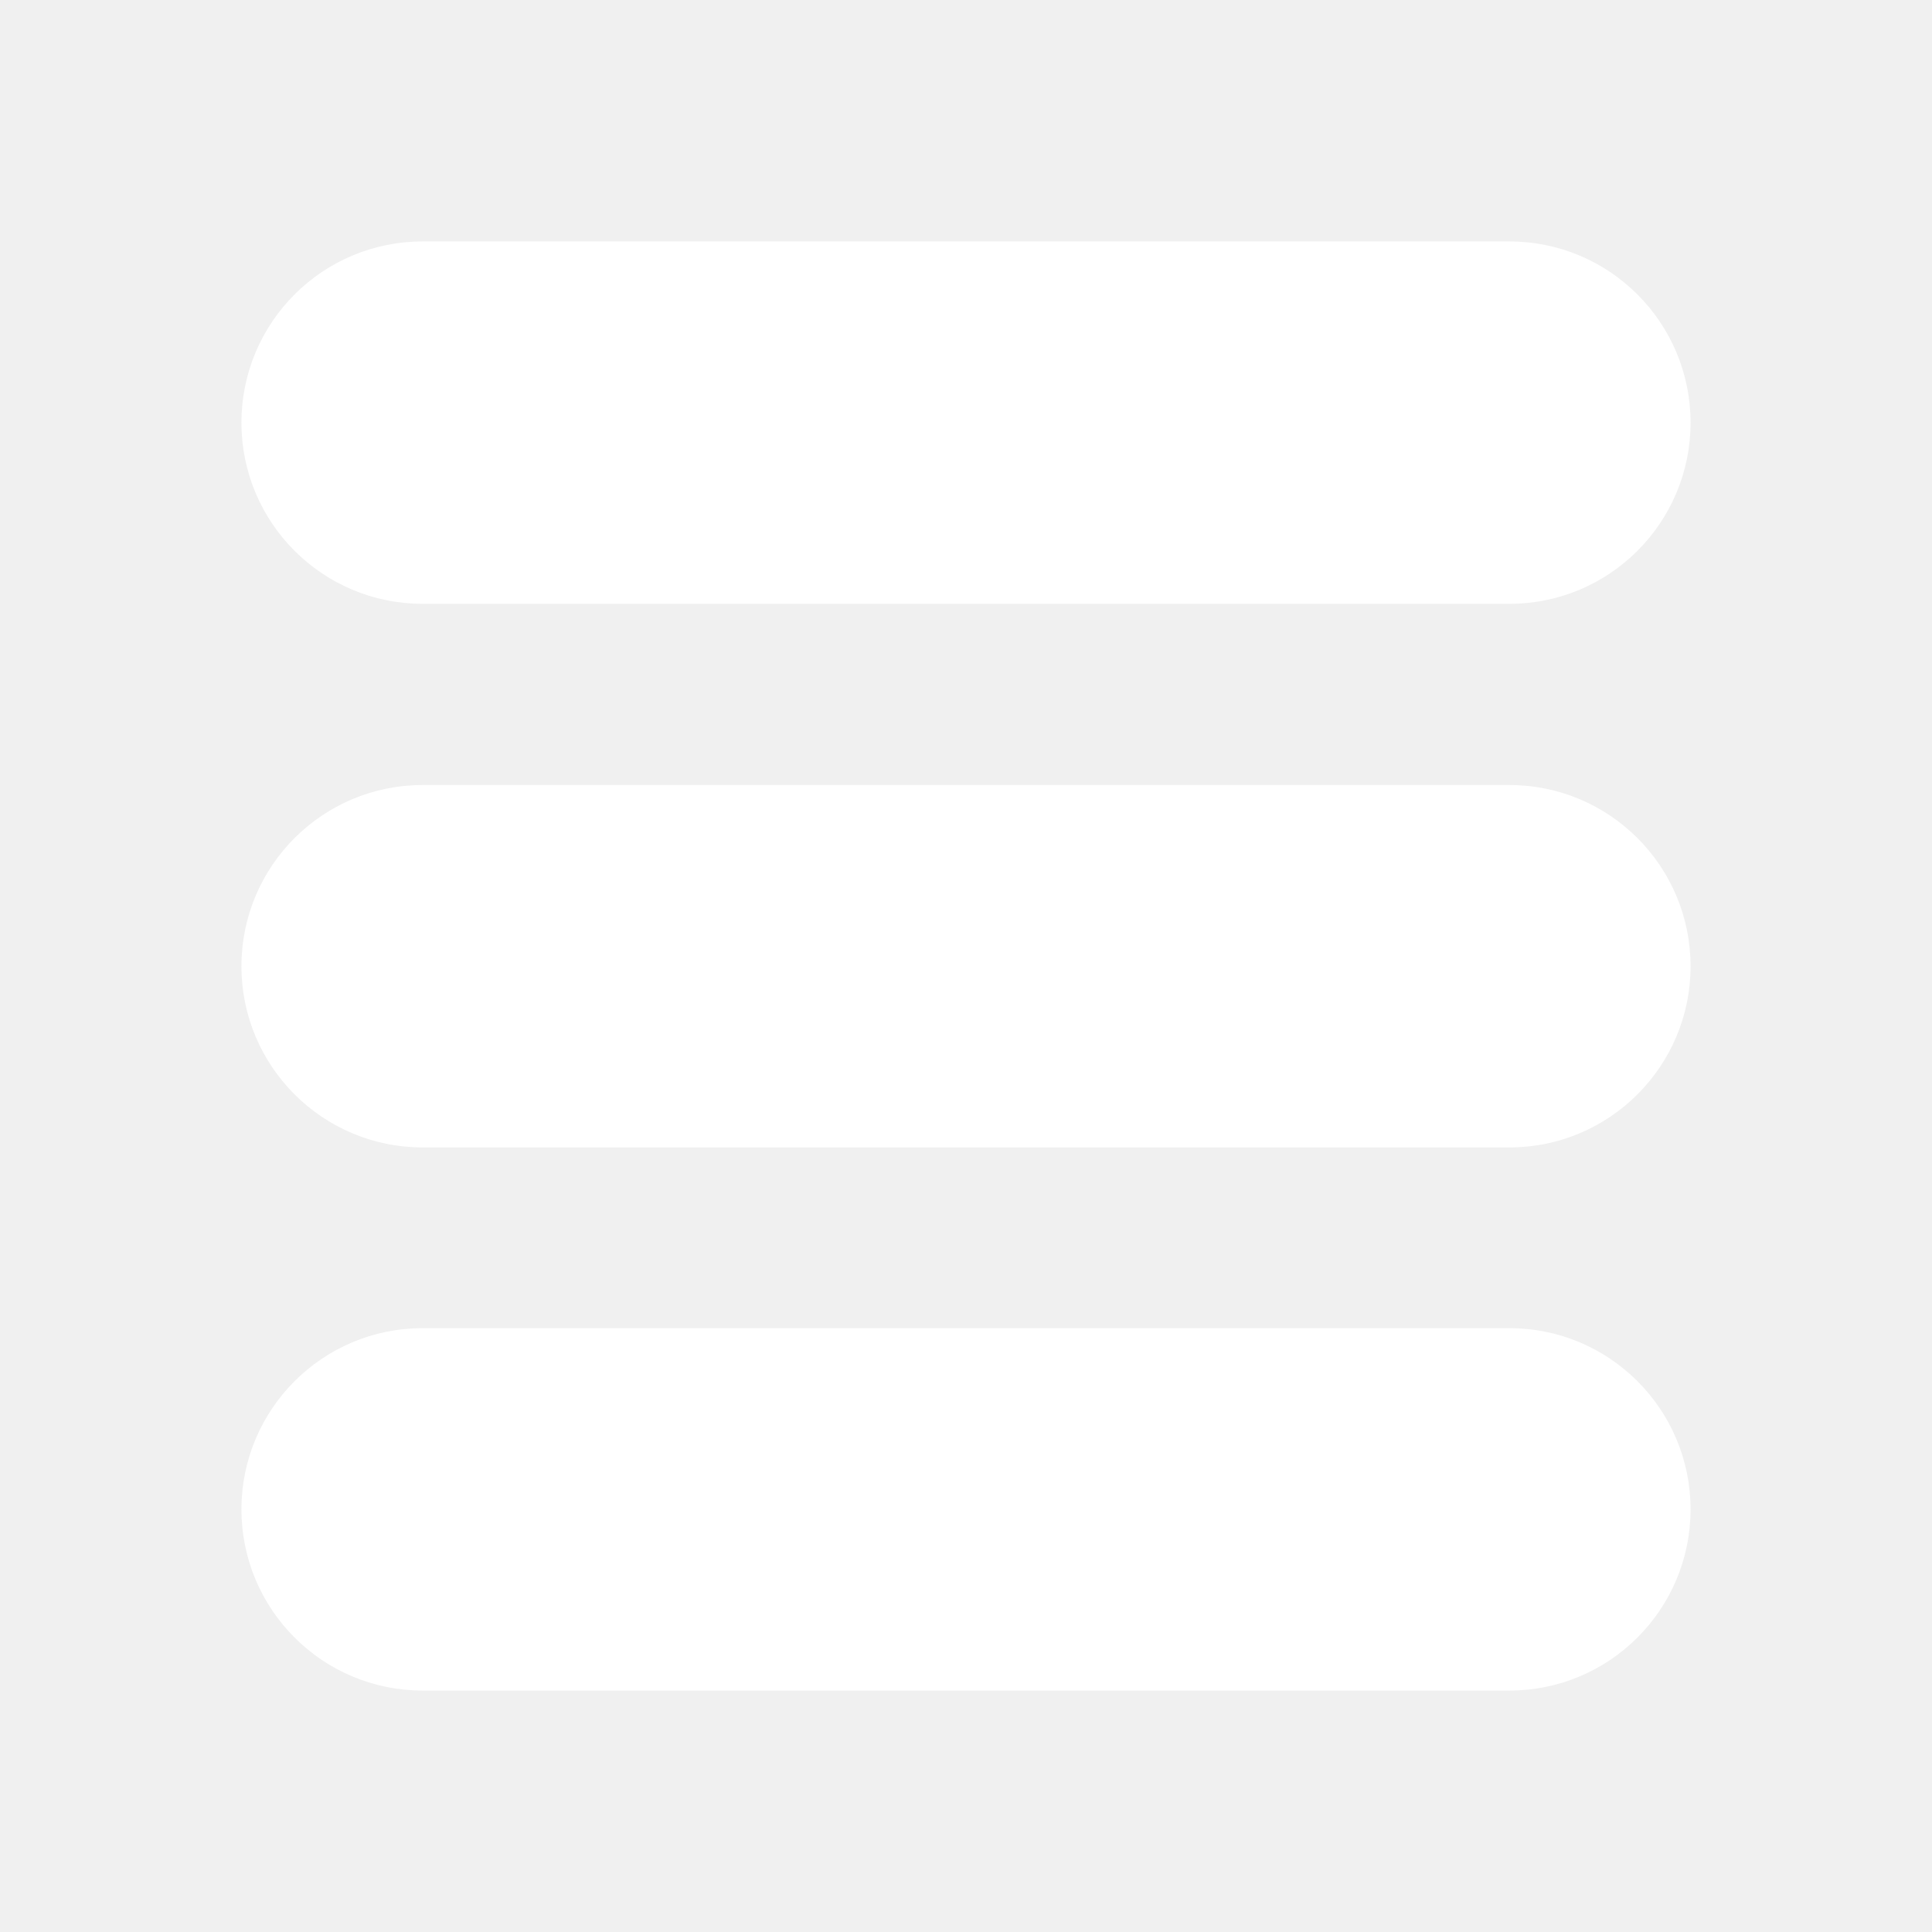
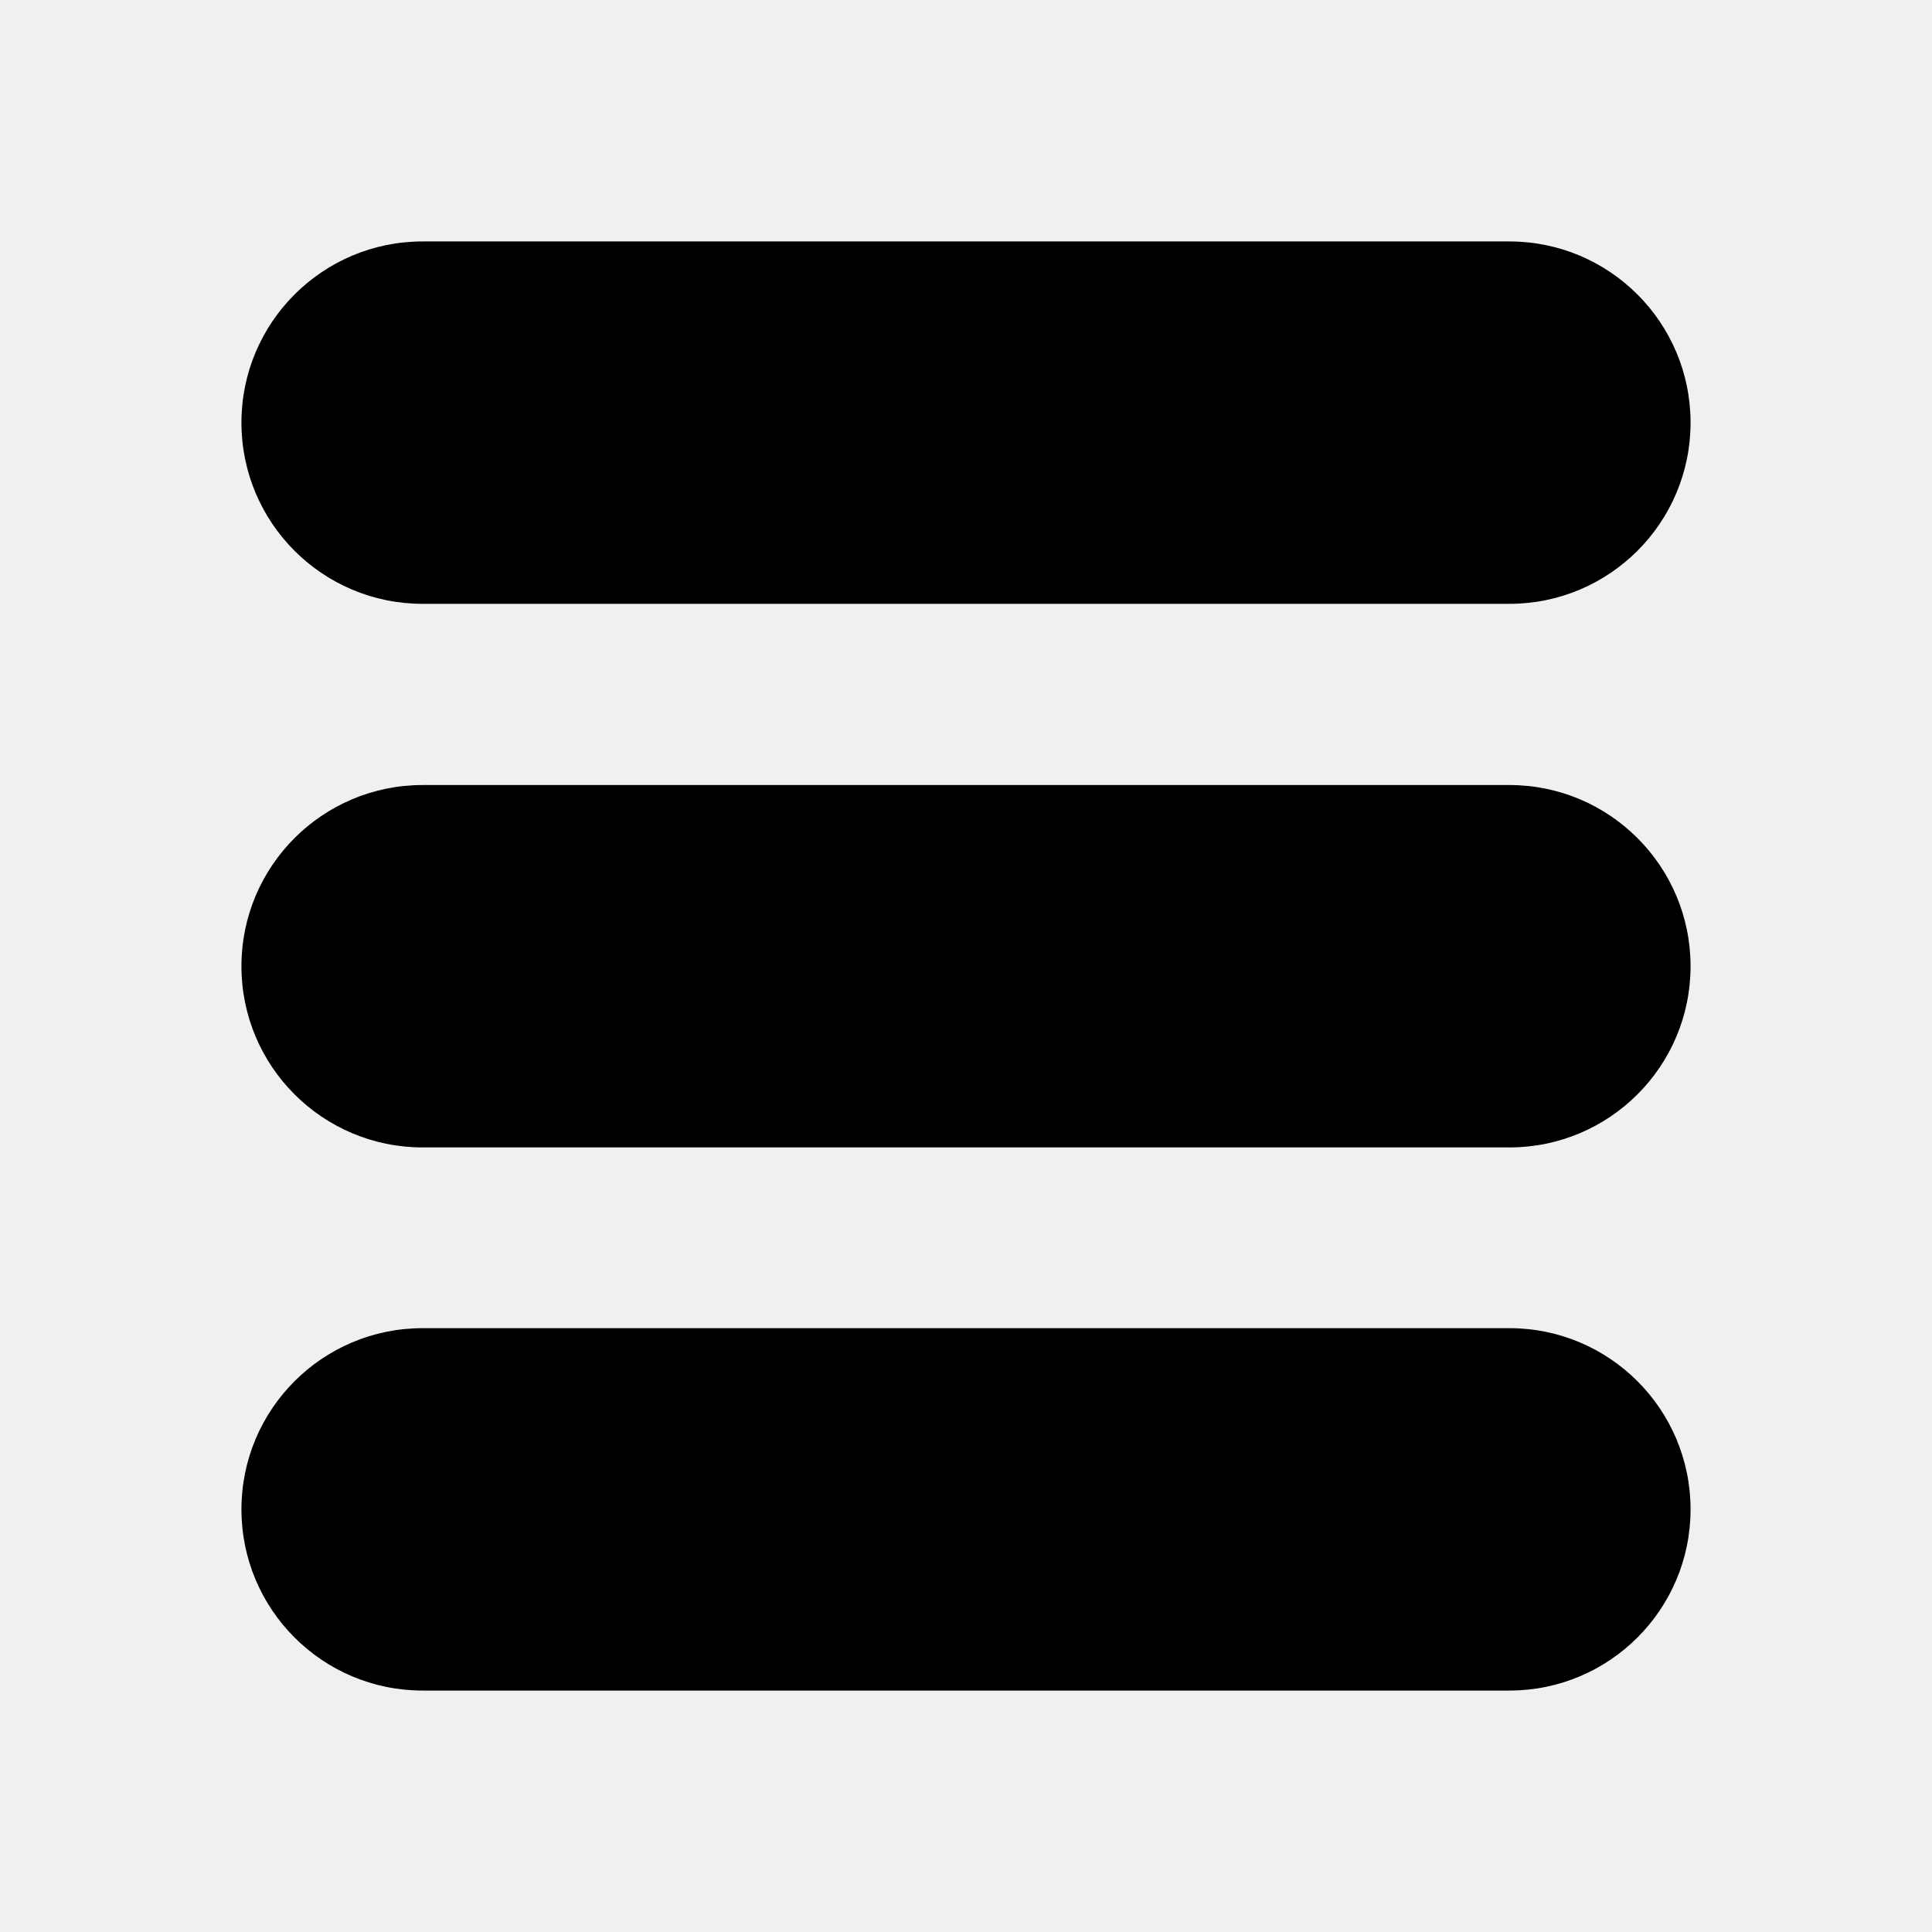
<svg xmlns="http://www.w3.org/2000/svg" width="16" height="16" viewBox="0 0 4.233 4.233" version="1.1" id="svg8">
  <defs id="defs2" />
  <g id="layer1" transform="translate(0,-292.7666)" style="display:none">
    <path style="fill:#7b9900;fill-opacity:1;stroke:none;stroke-width:0.265px;stroke-linecap:butt;stroke-linejoin:miter;stroke-opacity:1" d="m 2.117,296.206 c 0,0 -0.661,0 -0.661,0.132 0,0.132 0.661,0.132 0.661,0.265 0,0.132 0,-0.397 0,-0.397 z" id="path906" />
    <path style="fill:none;stroke:#000000;stroke-width:0.079;stroke-linecap:round;stroke-linejoin:miter;stroke-miterlimit:4;stroke-dasharray:none;stroke-opacity:1" d="M 0.265,293.56 H 1.058 c 0,0 1.058,0 1.058,-0.132 0,-0.132 -0.661,-0.132 -0.661,-0.265 0,-0.132 0.661,-0.132 0.661,-0.132 h 2.117" id="path825" />
    <path style="fill:none;stroke:#000000;stroke-width:0.079;stroke-linecap:round;stroke-linejoin:miter;stroke-miterlimit:4;stroke-dasharray:none;stroke-opacity:1" d="M 1.455,296.339 V 293.163" id="path819" />
    <path style="fill:none;stroke:#000000;stroke-width:0.079;stroke-linecap:round;stroke-linejoin:miter;stroke-miterlimit:4;stroke-dasharray:none;stroke-opacity:1" d="M 0.265,296.735 1.058,295.942 0.265,295.148 1.058,294.354 0.265,293.56" id="path827" />
    <path style="fill:none;stroke:#000000;stroke-width:0.079;stroke-linecap:round;stroke-linejoin:miter;stroke-miterlimit:4;stroke-dasharray:none;stroke-opacity:1" d="m 1.058,294.354 c 0,0 1.058,0 1.058,-0.132 0,-0.132 -0.661,-0.132 -0.661,-0.265 0,-0.132 0.661,-0.132 0.661,-0.132 h 2.117" id="path825-0" />
    <path style="fill:none;stroke:#000000;stroke-width:0.079;stroke-linecap:round;stroke-linejoin:miter;stroke-miterlimit:4;stroke-dasharray:none;stroke-opacity:1" d="m 1.058,295.942 c 0,0 1.058,0 1.058,-0.132 0,-0.132 -0.661,-0.132 -0.661,-0.265 0,-0.132 0.661,-0.132 0.661,-0.132 h 2.117" id="path825-0-8" />
    <path style="fill:none;stroke:#000000;stroke-width:0.079;stroke-linecap:round;stroke-linejoin:miter;stroke-miterlimit:4;stroke-dasharray:none;stroke-opacity:1" d="m 4.233,293.031 v 3.175" id="path859" />
    <path style="fill:none;stroke:#000000;stroke-width:0.079;stroke-linecap:round;stroke-linejoin:miter;stroke-miterlimit:4;stroke-dasharray:none;stroke-opacity:1" d="m 2.117,296.603 v -3.175" id="path821" />
    <path transform="translate(0,7.6811689e-6)" style="fill:none;stroke:#000000;stroke-width:0.079;stroke-linecap:round;stroke-linejoin:miter;stroke-miterlimit:4;stroke-dasharray:none;stroke-opacity:1" d="M 4.233,296.206 H 2.117 c -0.132,0 -0.661,0 -0.661,0.132 0,0.132 0.661,0.132 0.661,0.265 0,0.132 -1.058,0.132 -1.058,0.132 H 0.265" id="path817" />
  </g>
  <g id="layer2">
-     <rect style="fill:#ffffff;fill-opacity:1;stroke:none;stroke-width:0.079;stroke-linecap:round;stroke-linejoin:round;stroke-miterlimit:4;stroke-dasharray:none;stroke-dashoffset:0;stroke-opacity:1" id="rect830" width="3.175" height="0.794" x="0.529" y="0.529" ry="0.397" />
-     <rect style="fill:#ffffff;fill-opacity:1;stroke:none;stroke-width:0.079;stroke-linecap:round;stroke-linejoin:round;stroke-miterlimit:4;stroke-dasharray:none;stroke-dashoffset:0;stroke-opacity:1" id="rect830-1" width="3.175" height="0.794" x="0.529" y="2.91" ry="0.397" />
-     <rect style="fill:#ffffff;fill-opacity:1;stroke:none;stroke-width:0.079;stroke-linecap:round;stroke-linejoin:round;stroke-miterlimit:4;stroke-dasharray:none;stroke-dashoffset:0;stroke-opacity:1" id="rect830-1-2" width="3.175" height="0.794" x="0.529" y="1.72" ry="0.397" />
+     <rect style="fill:#000000;fill-opacity:1;stroke:none;stroke-width:0.079;stroke-linecap:round;stroke-linejoin:round;stroke-miterlimit:4;stroke-dasharray:none;stroke-dashoffset:0;stroke-opacity:1" id="rect830" width="3.175" height="0.794" x="0.529" y="0.529" ry="0.397" />
+     <rect style="fill:#000000;fill-opacity:1;stroke:none;stroke-width:0.079;stroke-linecap:round;stroke-linejoin:round;stroke-miterlimit:4;stroke-dasharray:none;stroke-dashoffset:0;stroke-opacity:1" id="rect830-1" width="3.175" height="0.794" x="0.529" y="2.91" ry="0.397" />
+     <rect style="fill:#000000;fill-opacity:1;stroke:none;stroke-width:0.079;stroke-linecap:round;stroke-linejoin:round;stroke-miterlimit:4;stroke-dasharray:none;stroke-dashoffset:0;stroke-opacity:1" id="rect830-1-2" width="3.175" height="0.794" x="0.529" y="1.72" ry="0.397" />
  </g>
</svg>
